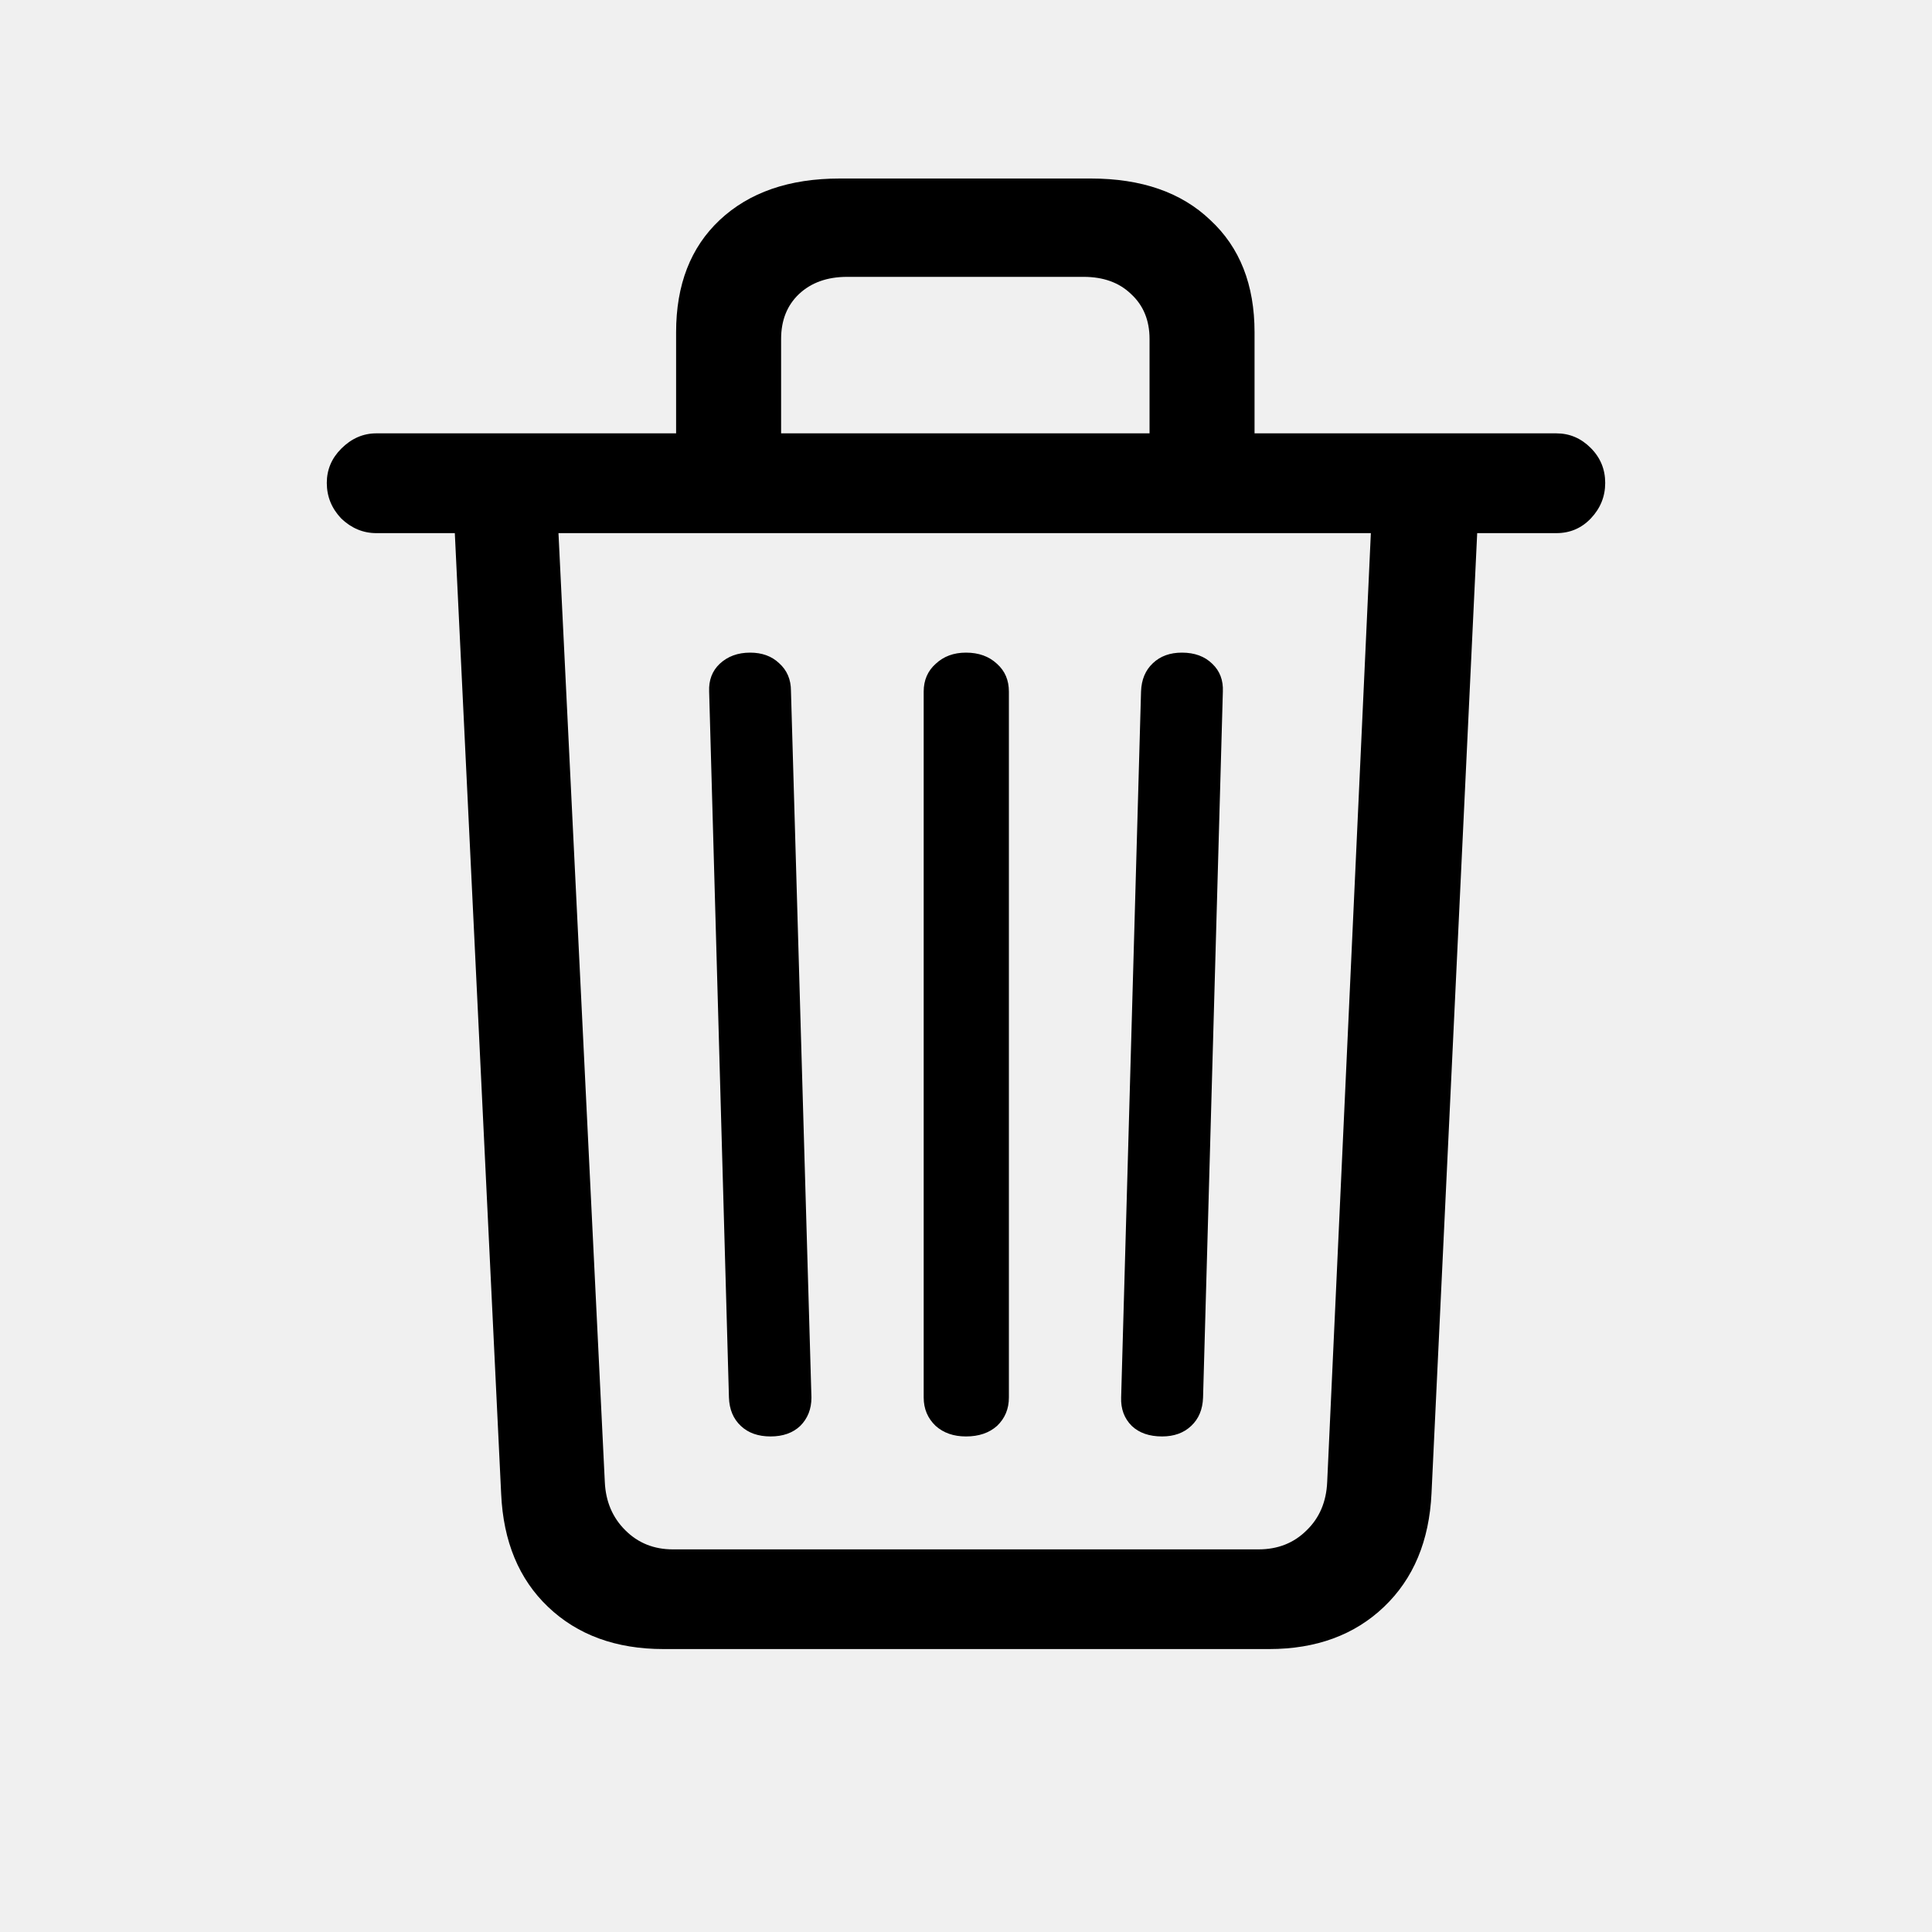
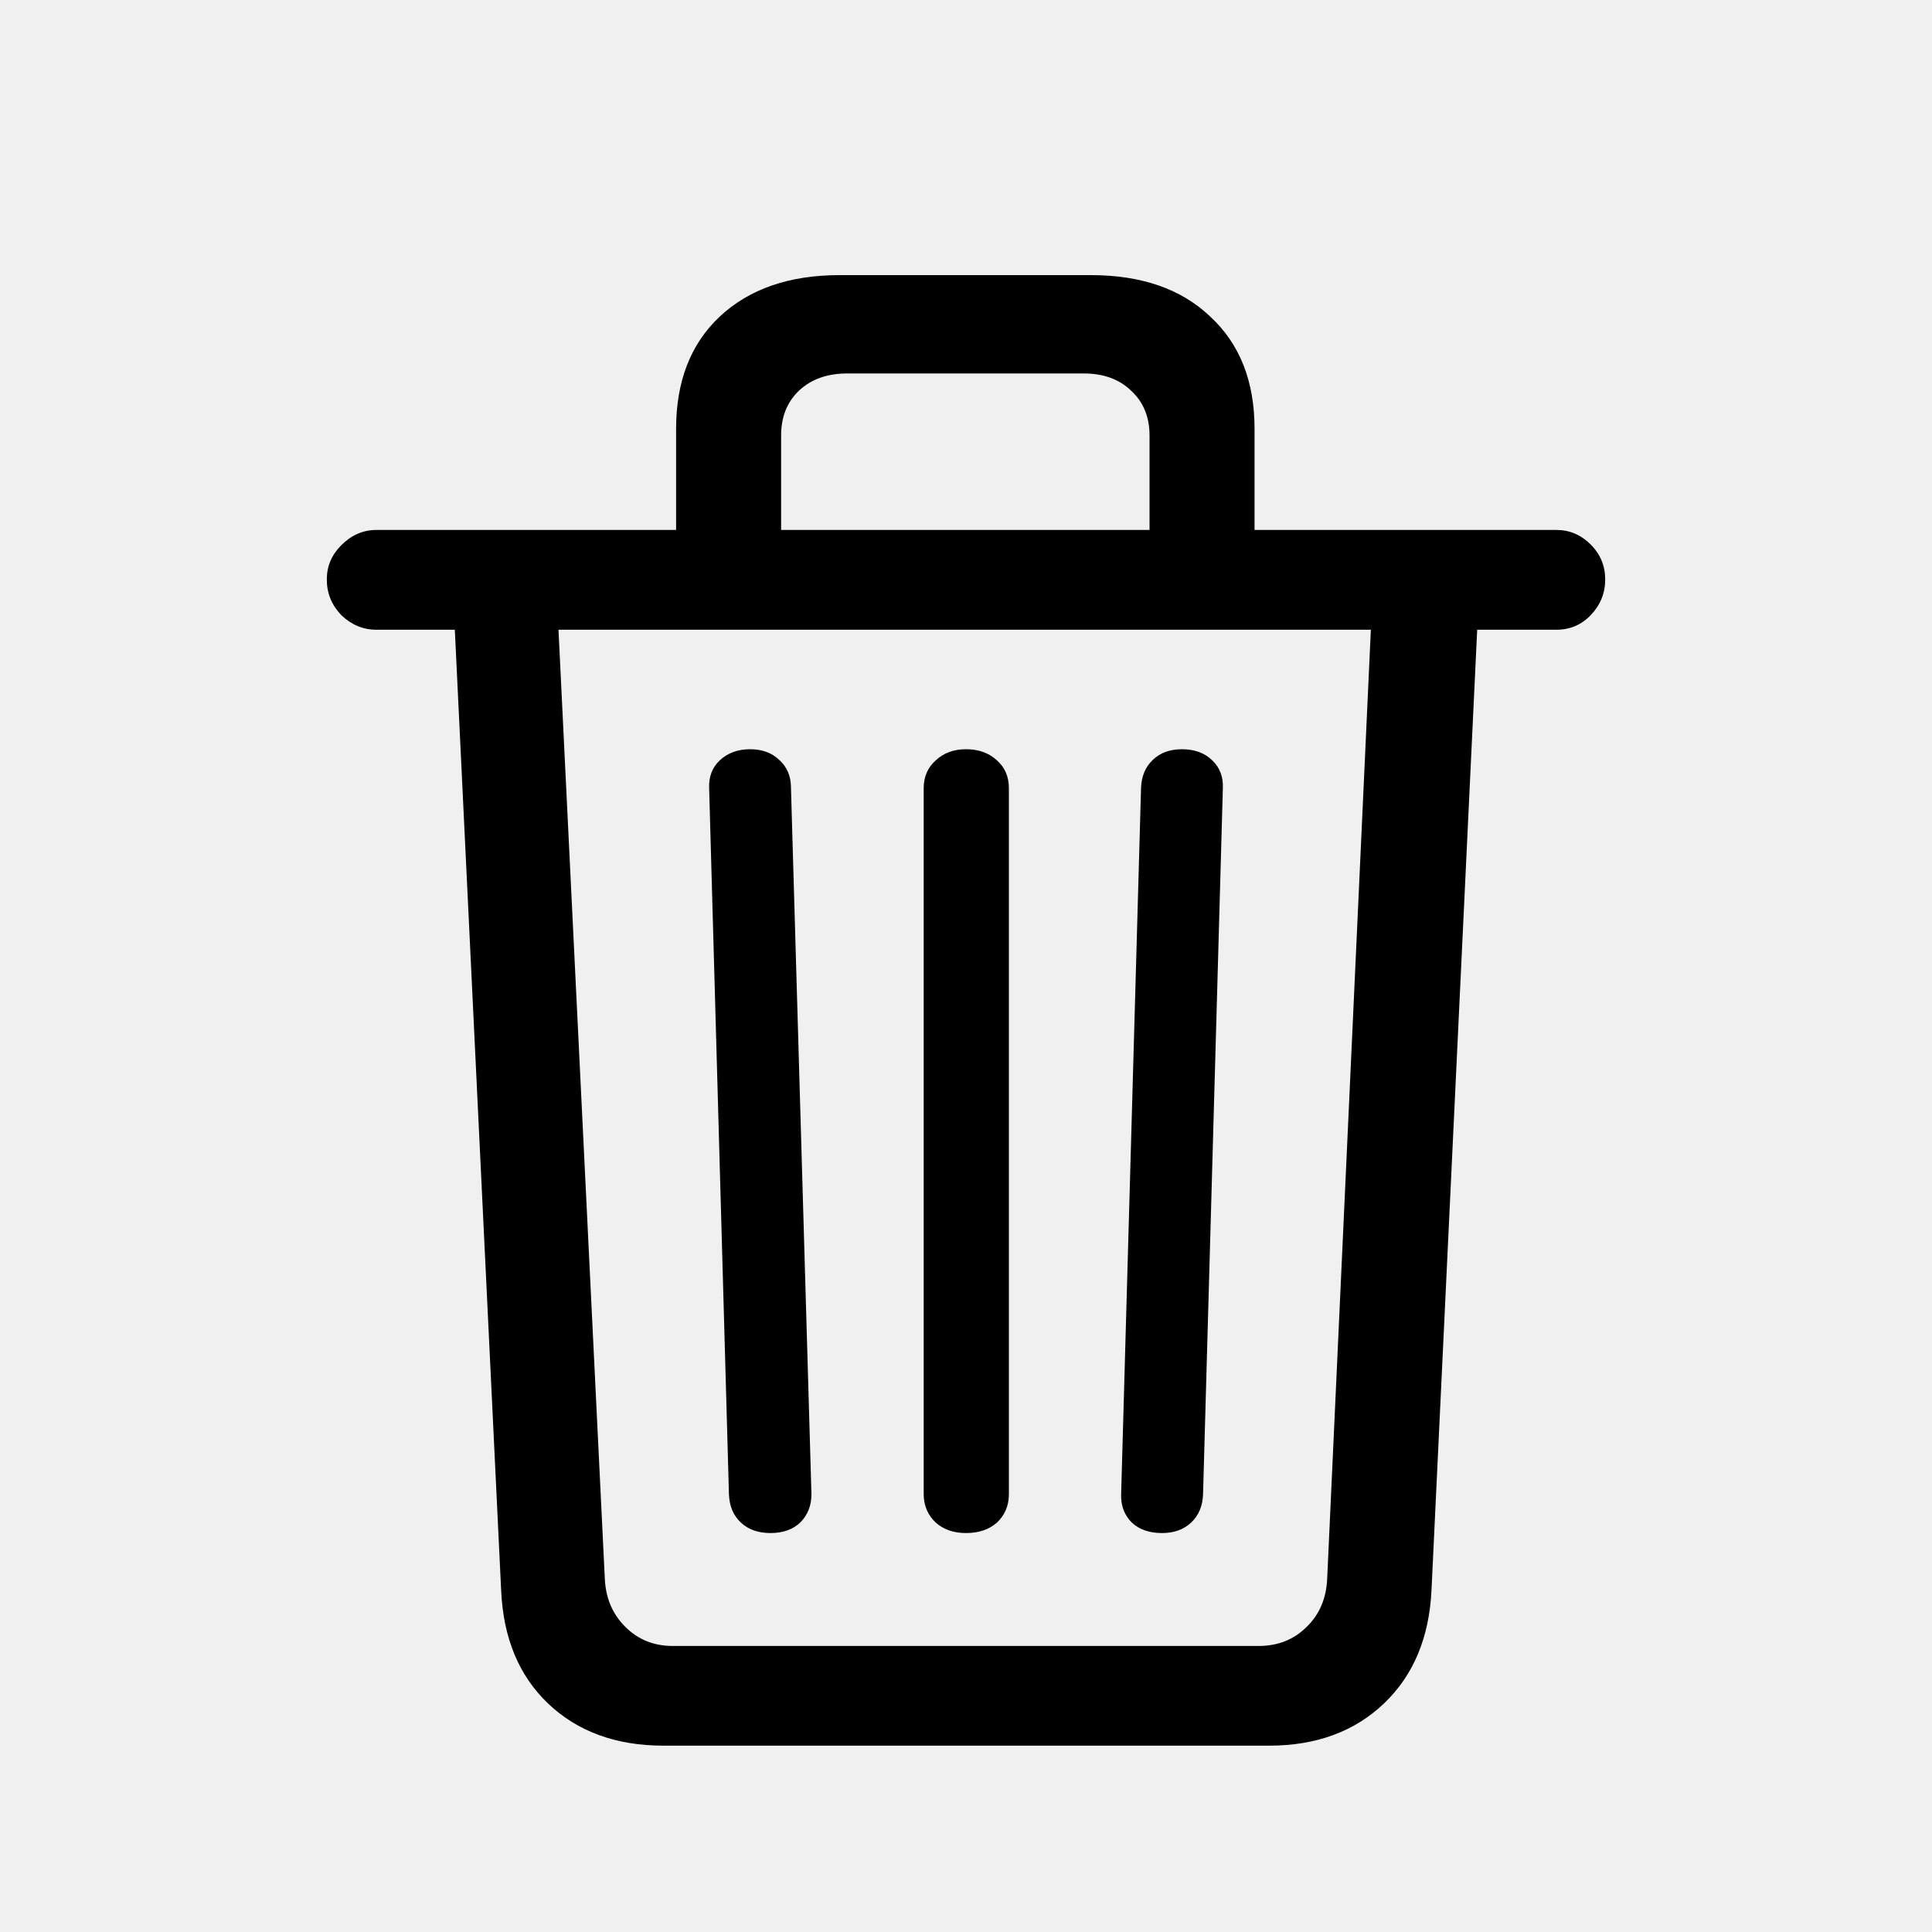
<svg xmlns="http://www.w3.org/2000/svg" width="20" height="20" viewBox="0 0 20 20" fill="none">
-   <g clip-path="url(#clip0_75_122)">
-     <path d="M7.977 14.87C7.849 14.87 7.746 14.834 7.669 14.761C7.591 14.688 7.55 14.59 7.546 14.467L7.341 7.159C7.336 7.041 7.373 6.945 7.45 6.872C7.532 6.795 7.637 6.756 7.765 6.756C7.888 6.756 7.988 6.792 8.065 6.865C8.147 6.938 8.188 7.034 8.188 7.152L8.4 14.467C8.4 14.585 8.362 14.683 8.284 14.761C8.207 14.834 8.104 14.87 7.977 14.87ZM10 14.87C9.872 14.87 9.768 14.834 9.686 14.761C9.604 14.683 9.562 14.585 9.562 14.467V7.159C9.562 7.041 9.604 6.945 9.686 6.872C9.768 6.795 9.872 6.756 10 6.756C10.132 6.756 10.239 6.795 10.321 6.872C10.403 6.945 10.444 7.041 10.444 7.159V14.467C10.444 14.585 10.403 14.683 10.321 14.761C10.239 14.834 10.132 14.87 10 14.87ZM12.03 14.87C11.898 14.87 11.793 14.834 11.716 14.761C11.638 14.683 11.602 14.585 11.606 14.467L11.812 7.159C11.816 7.036 11.857 6.938 11.935 6.865C12.012 6.792 12.112 6.756 12.235 6.756C12.367 6.756 12.472 6.795 12.55 6.872C12.627 6.945 12.664 7.041 12.659 7.159L12.454 14.467C12.45 14.59 12.409 14.688 12.331 14.761C12.254 14.834 12.153 14.87 12.03 14.87ZM6.999 4.972V3.44C6.999 2.948 7.149 2.561 7.45 2.278C7.756 1.991 8.17 1.848 8.694 1.848H11.292C11.816 1.848 12.229 1.991 12.529 2.278C12.835 2.561 12.987 2.948 12.987 3.44V4.972H11.9V3.509C11.9 3.317 11.837 3.162 11.709 3.044C11.586 2.925 11.422 2.866 11.217 2.866H8.77C8.564 2.866 8.398 2.925 8.271 3.044C8.147 3.162 8.086 3.317 8.086 3.509V4.972H6.999ZM3.896 5.519C3.759 5.519 3.638 5.468 3.533 5.368C3.433 5.263 3.383 5.14 3.383 4.999C3.383 4.862 3.433 4.744 3.533 4.644C3.638 4.539 3.759 4.486 3.896 4.486H16.111C16.248 4.486 16.366 4.536 16.467 4.637C16.567 4.737 16.617 4.858 16.617 4.999C16.617 5.14 16.567 5.263 16.467 5.368C16.371 5.468 16.253 5.519 16.111 5.519H3.896ZM6.869 17.071C6.377 17.071 5.978 16.925 5.673 16.634C5.372 16.347 5.21 15.957 5.188 15.465L4.702 5.389H5.775L6.261 15.342C6.27 15.542 6.34 15.709 6.473 15.841C6.605 15.973 6.769 16.039 6.965 16.039H13.028C13.229 16.039 13.395 15.973 13.527 15.841C13.659 15.713 13.73 15.547 13.739 15.342L14.197 5.389H15.298L14.819 15.458C14.796 15.95 14.633 16.342 14.327 16.634C14.022 16.925 13.625 17.071 13.138 17.071H6.869Z" fill="black" style="fill:black;fill-opacity:1;" />
+   <g clip-path="url(#clip0_35_12)">
+     <path d="M7.977 15.87C7.849 15.87 7.746 15.834 7.669 15.761C7.591 15.688 7.55 15.59 7.546 15.467L7.341 8.159C7.336 8.041 7.373 7.945 7.45 7.872C7.532 7.795 7.637 7.756 7.765 7.756C7.888 7.756 7.988 7.792 8.065 7.865C8.147 7.938 8.188 8.034 8.188 8.152L8.4 15.467C8.4 15.585 8.362 15.683 8.284 15.761C8.207 15.834 8.104 15.87 7.977 15.87ZM10 15.87C9.872 15.87 9.768 15.834 9.686 15.761C9.604 15.683 9.562 15.585 9.562 15.467V8.159C9.562 8.041 9.604 7.945 9.686 7.872C9.768 7.795 9.872 7.756 10 7.756C10.132 7.756 10.239 7.795 10.321 7.872C10.403 7.945 10.444 8.041 10.444 8.159V15.467C10.444 15.585 10.403 15.683 10.321 15.761C10.239 15.834 10.132 15.87 10 15.87ZM12.03 15.87C11.898 15.87 11.793 15.834 11.716 15.761C11.638 15.683 11.602 15.585 11.606 15.467L11.812 8.159C11.816 8.036 11.857 7.938 11.935 7.865C12.012 7.792 12.112 7.756 12.235 7.756C12.367 7.756 12.472 7.795 12.55 7.872C12.627 7.945 12.664 8.041 12.659 8.159L12.454 15.467C12.45 15.59 12.409 15.688 12.331 15.761C12.254 15.834 12.153 15.87 12.03 15.87ZM6.999 5.972V4.44C6.999 3.948 7.149 3.561 7.45 3.278C7.756 2.991 8.17 2.848 8.694 2.848H11.292C11.816 2.848 12.229 2.991 12.529 3.278C12.835 3.561 12.987 3.948 12.987 4.44V5.972H11.9V4.509C11.9 4.317 11.837 4.162 11.709 4.044C11.586 3.925 11.422 3.866 11.217 3.866H8.77C8.564 3.866 8.398 3.925 8.271 4.044C8.147 4.162 8.086 4.317 8.086 4.509V5.972H6.999ZM3.896 6.519C3.759 6.519 3.638 6.468 3.533 6.368C3.433 6.263 3.383 6.14 3.383 5.999C3.383 5.862 3.433 5.744 3.533 5.644C3.638 5.539 3.759 5.486 3.896 5.486H16.111C16.248 5.486 16.366 5.536 16.467 5.637C16.567 5.737 16.617 5.858 16.617 5.999C16.617 6.14 16.567 6.263 16.467 6.368C16.371 6.468 16.253 6.519 16.111 6.519H3.896ZM6.869 18.071C6.377 18.071 5.978 17.925 5.673 17.634C5.372 17.347 5.21 16.957 5.188 16.465L4.702 6.389H5.775L6.261 16.342C6.27 16.542 6.34 16.709 6.473 16.841C6.605 16.973 6.769 17.039 6.965 17.039H13.028C13.229 17.039 13.395 16.973 13.527 16.841C13.659 16.713 13.73 16.547 13.739 16.342L14.197 6.389H15.298L14.819 16.458C14.796 16.95 14.633 17.342 14.327 17.634C14.022 17.925 13.625 18.071 13.138 18.071H6.869Z" fill="black" />
  </g>
  <defs>
-     <clipPath id="clip0_75_122">
-       <rect width="20" height="20" fill="white" style="fill:white;fill-opacity:1;" />
+     <clipPath id="clip0_35_12">
+       <rect width="20" height="20" fill="white" />
    </clipPath>
  </defs>
</svg>
